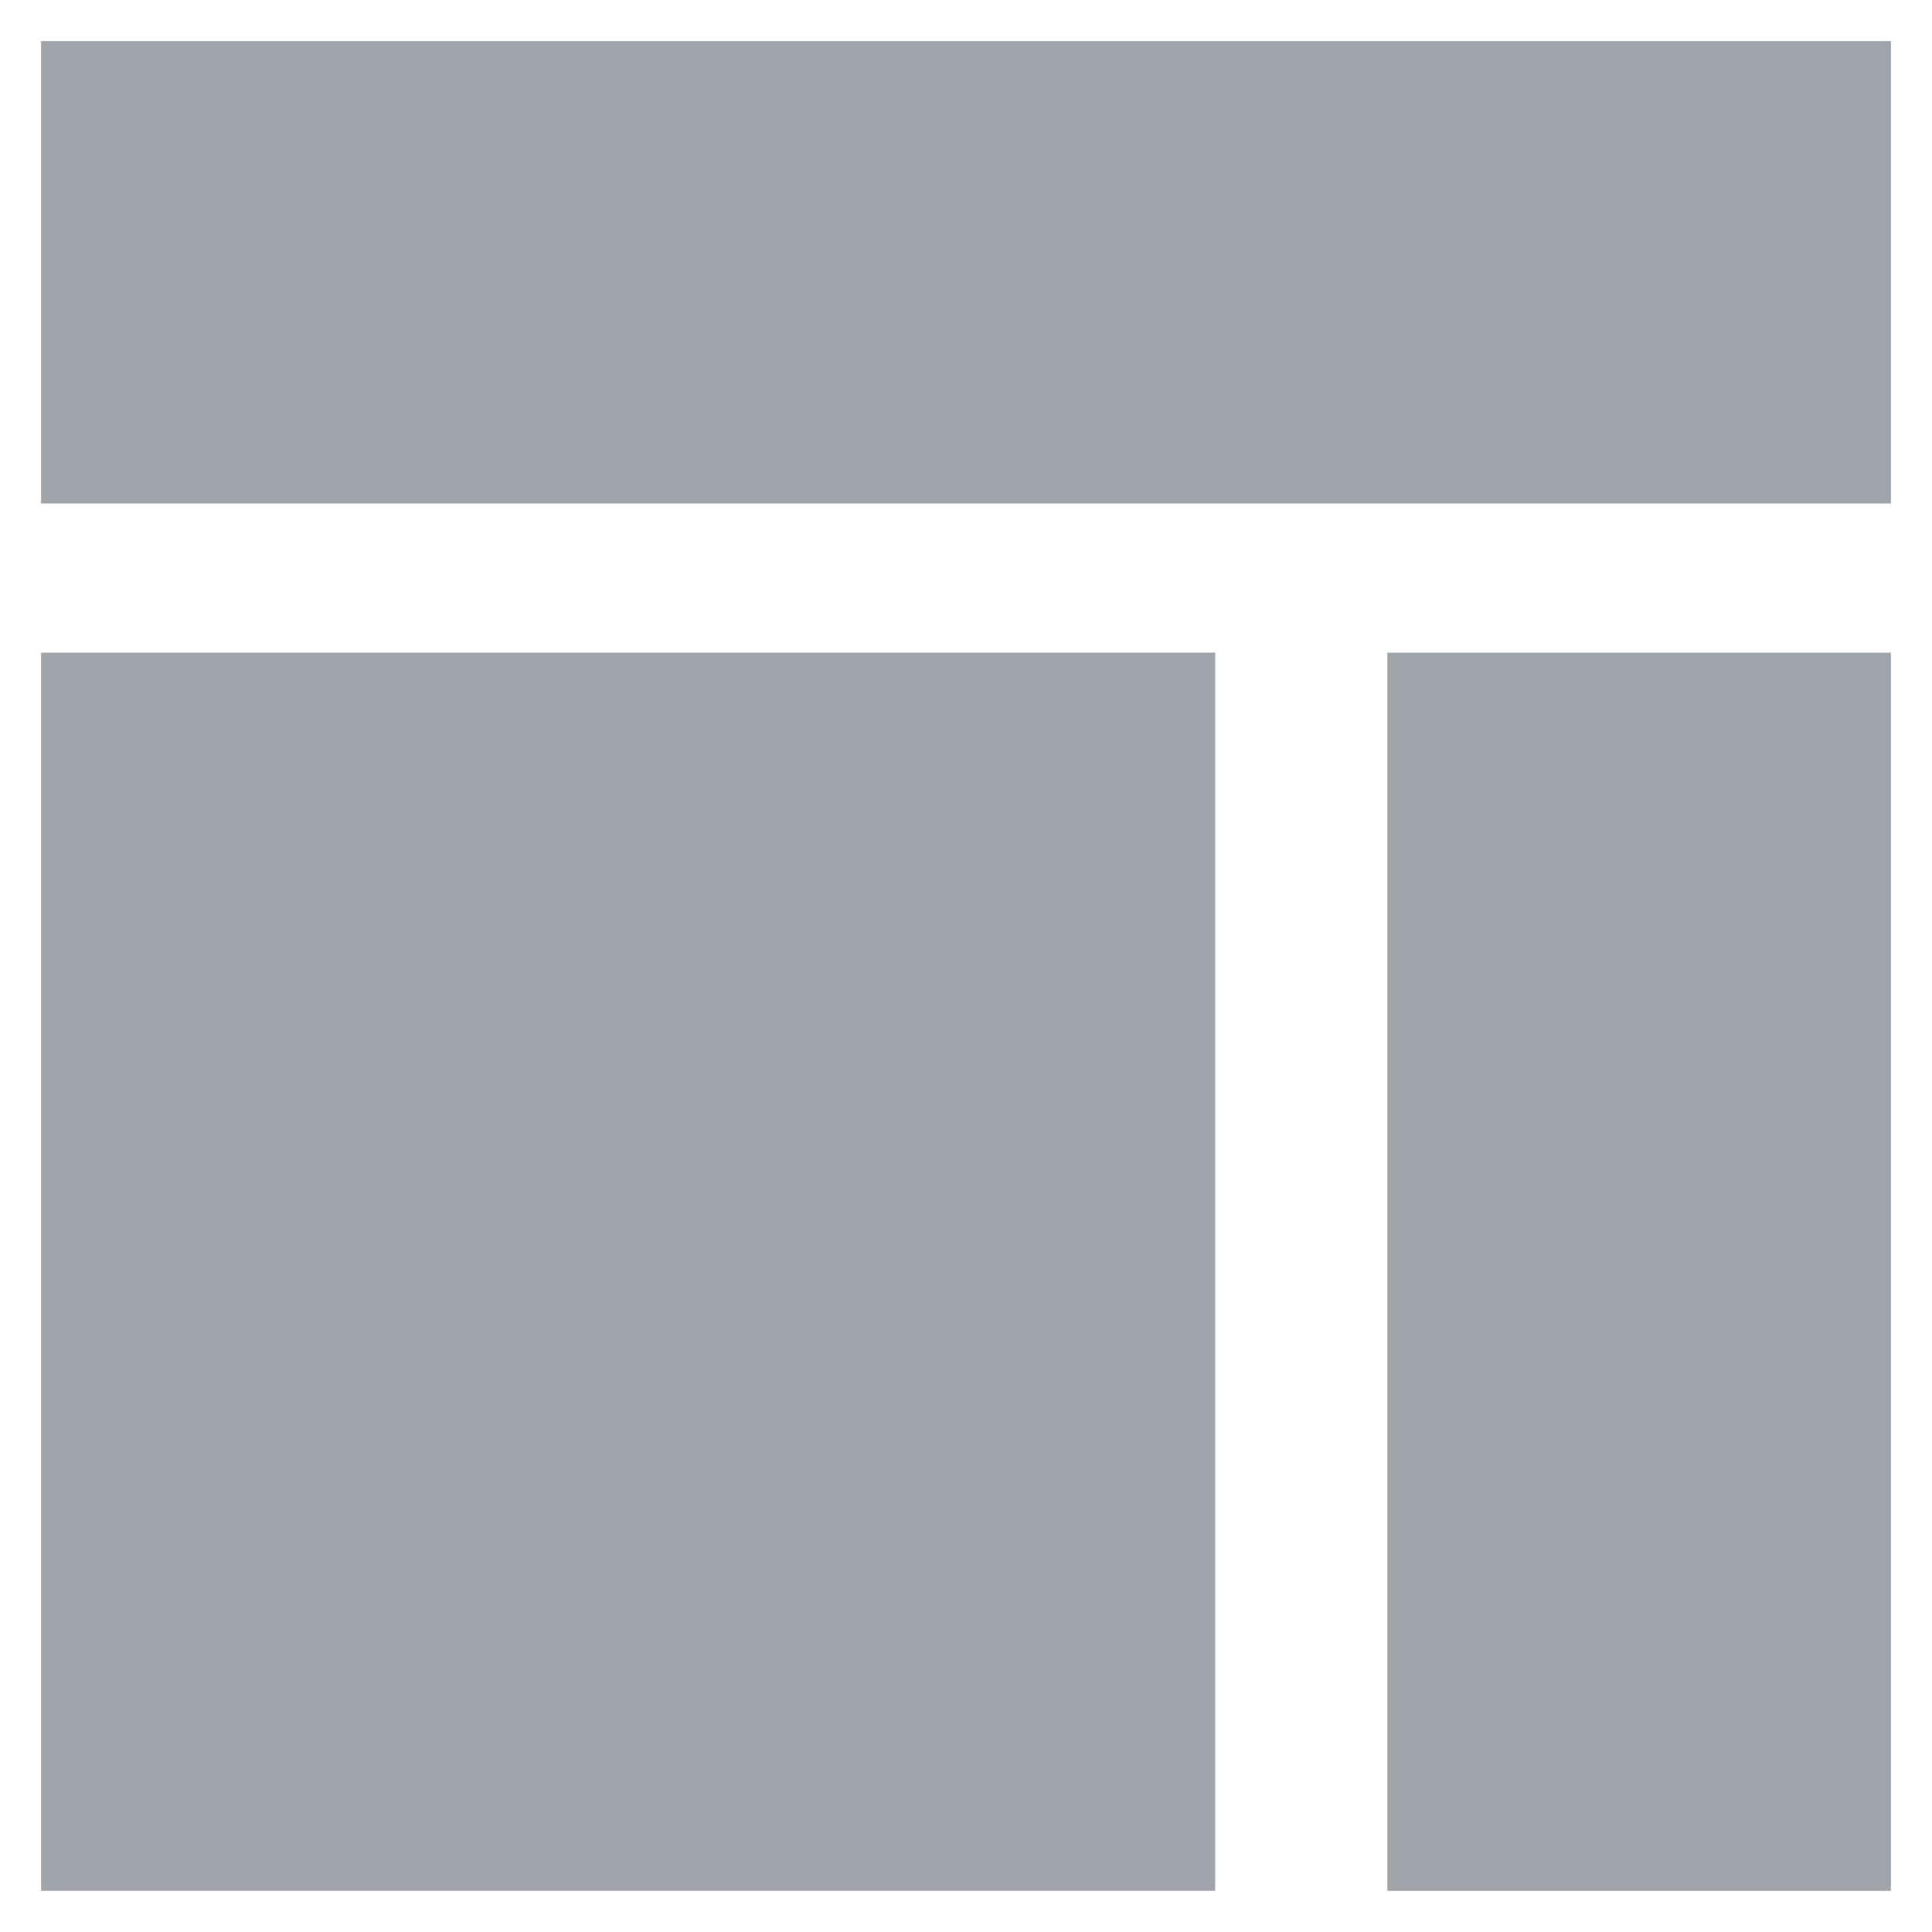
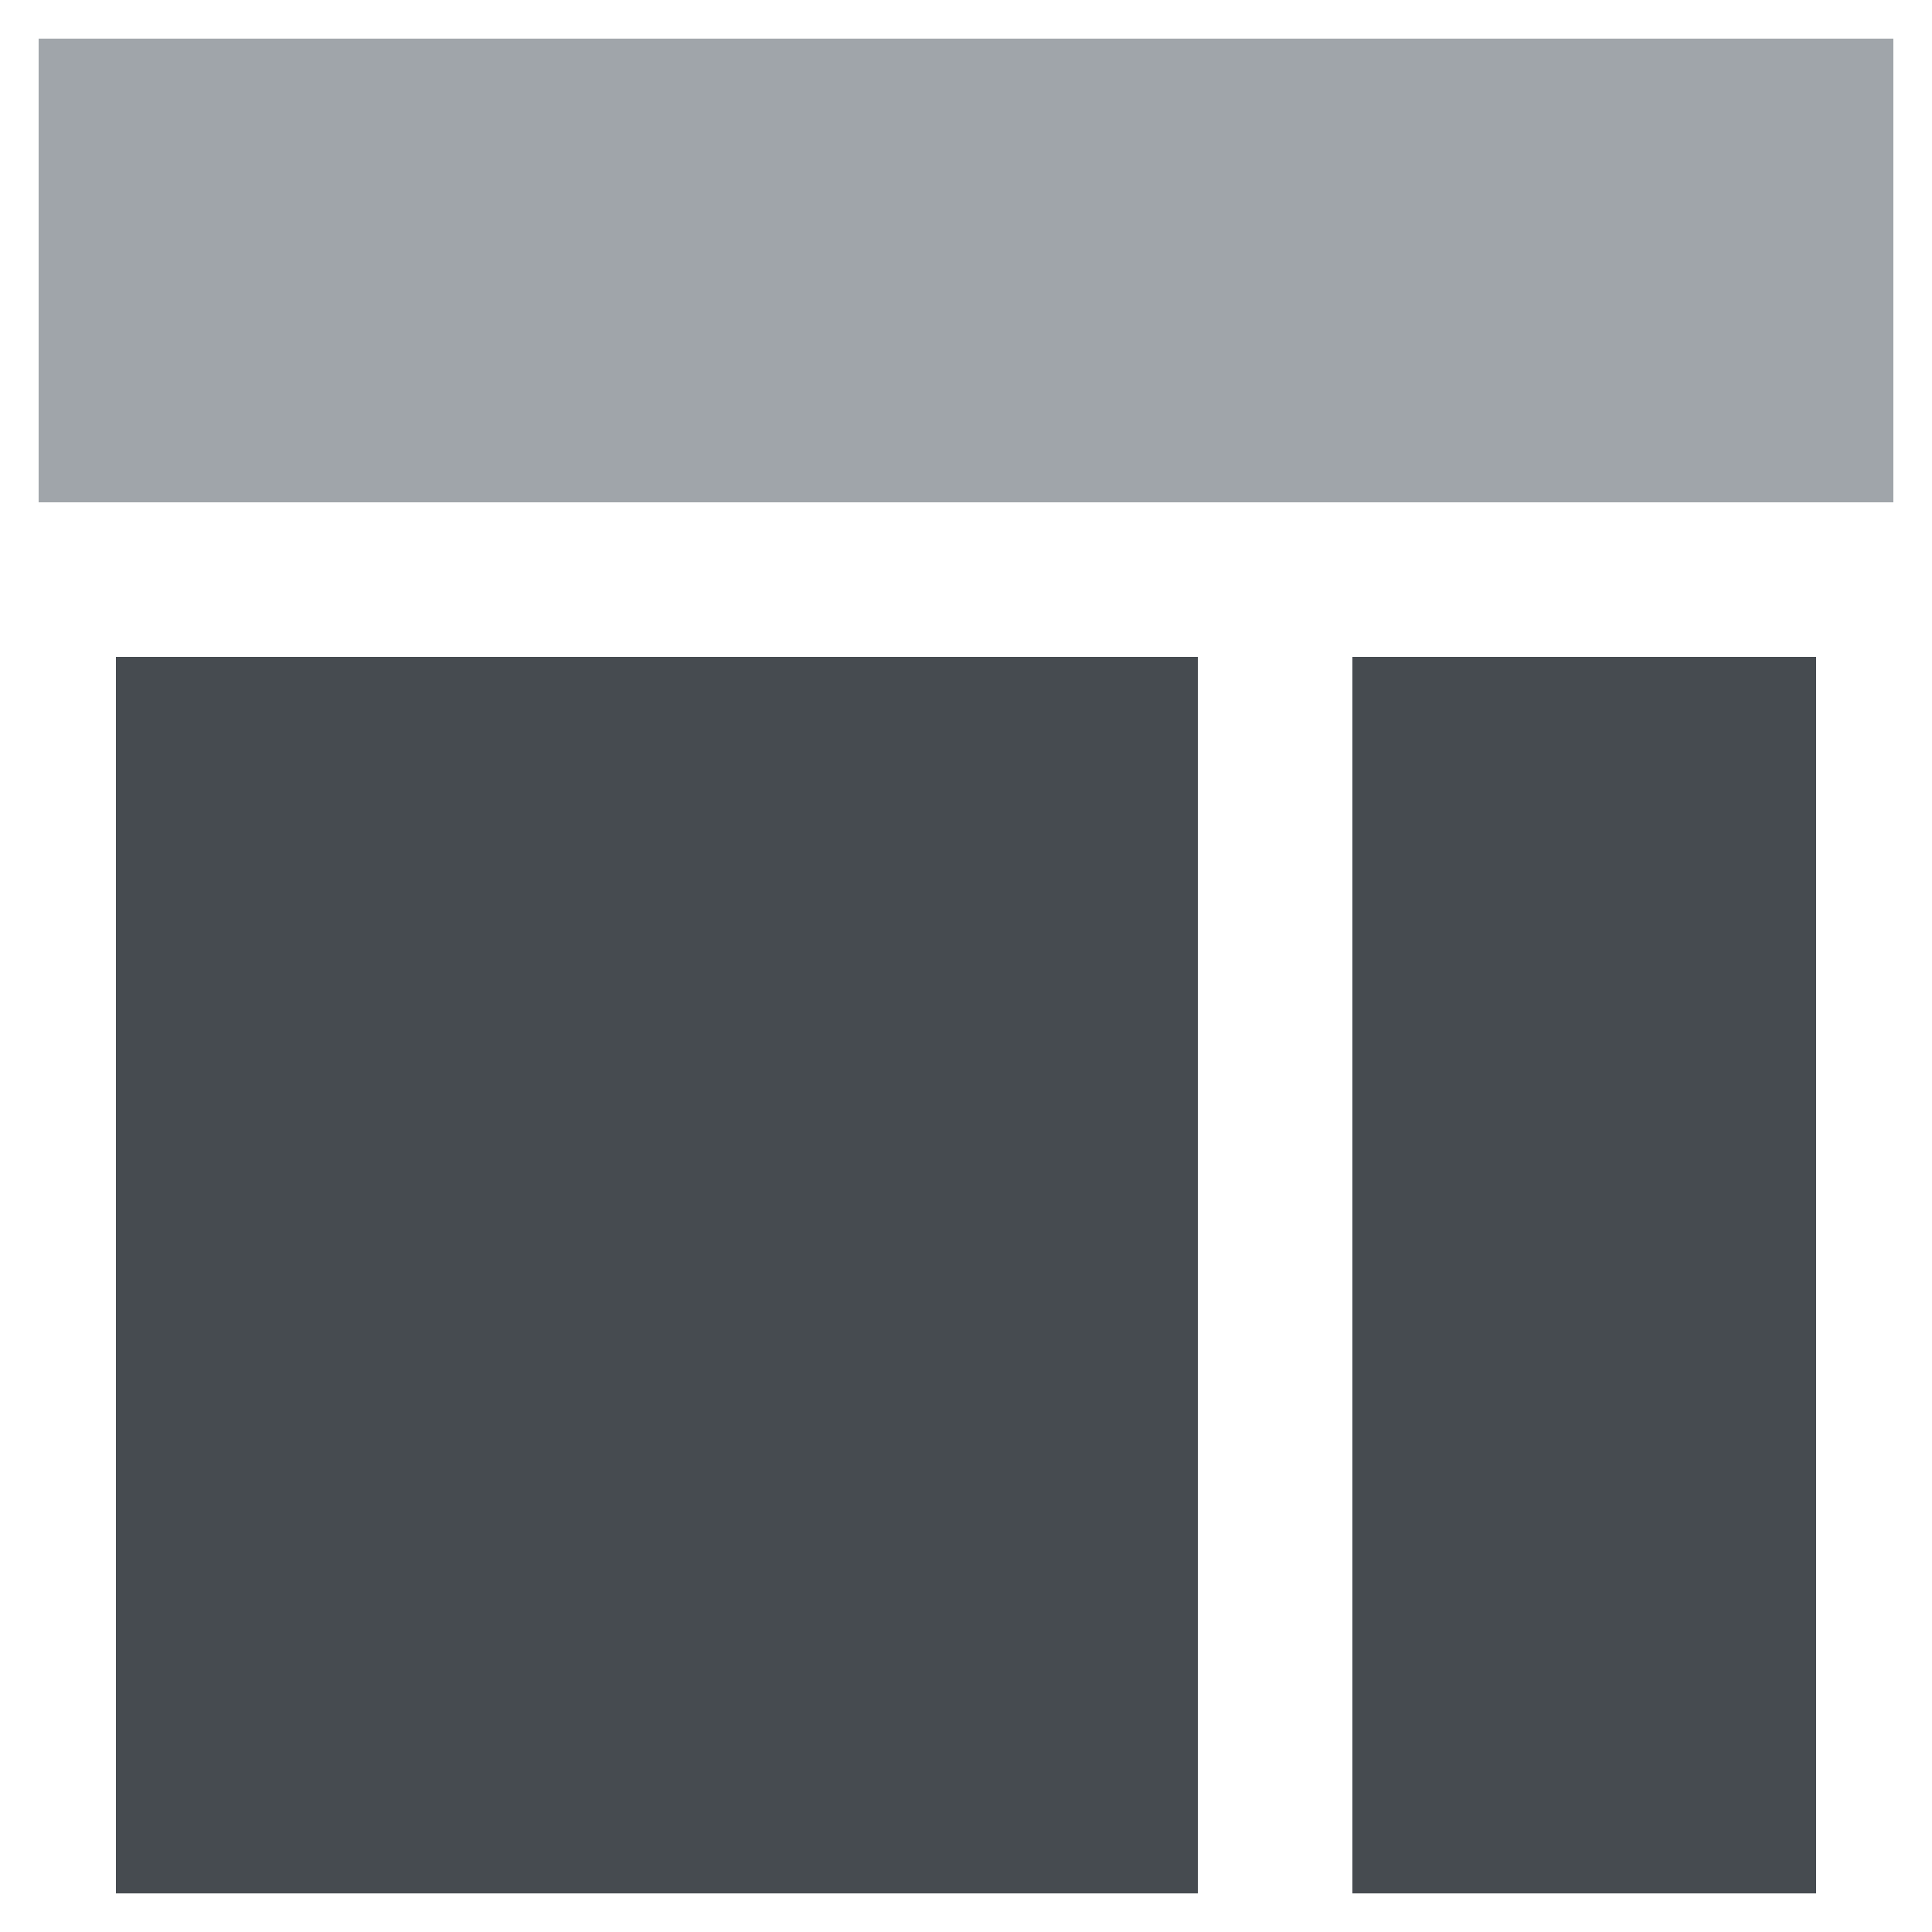
- <svg xmlns="http://www.w3.org/2000/svg" version="1.1" id="Your_Icon" x="0px" y="0px" width="47" height="47" viewBox="5 -10 47 63.45" enable-background="new 0 0 100 100" xml:space="preserve">
+ <svg xmlns="http://www.w3.org/2000/svg" version="1.1" id="Your_Icon" x="0px" y="0px" width="50" height="50" viewBox="5 -10 50 67.5" enable-background="new 0 0 100 100" xml:space="preserve">
  <defs id="defs17" />
-   <g id="g3" transform="translate(-25.15,-33.90438)">
+   <g id="g3" transform="translate(-25.675,-32.88853)">
    <g id="g9913" transform="matrix(-1,0,0,1,107.8167,-3.2648499e-6)">
-       <g id="g9937" style="fill:#a0a5aa;fill-opacity:1" transform="matrix(0.84375,0,0,0.8436509,11.97917,13.44665)">
-         <rect x="14" y="13.996" width="72" height="18" id="rect5" style="fill:#a0a5aa;fill-opacity:1" />
-         <rect x="14" y="37.803" width="19.6" height="48.201" id="rect7" style="fill:#a0a5aa;fill-opacity:1" />
-         <rect x="40.301" y="37.801" width="45.699" height="48.201" id="rect9" style="fill:#a0a5aa;fill-opacity:1" />
+       <g id="g9937">
+         <g id="g9903" transform="matrix(0.8437499,0,0,0.8436743,11.97917,13.44433)" style="fill:#a0a5aa;fill-opacity:1">
+           <rect style="fill:#a0a5aa;fill-opacity:1;stroke-width:1.067" id="rect5" height="19.202" width="76.8" y="12.794" x="9.2" />
+           <rect style="fill:#464b50;fill-opacity:1;stroke-width:0.813" id="rect9" height="51.205" width="44.8" y="38.397" x="38" />
+           <rect style="fill:#464b50;fill-opacity:1;stroke-width:0.532" id="rect9-3" height="51.205" width="19.2" y="38.397" x="12.4" />
+         </g>
      </g>
    </g>
  </g>
</svg>
